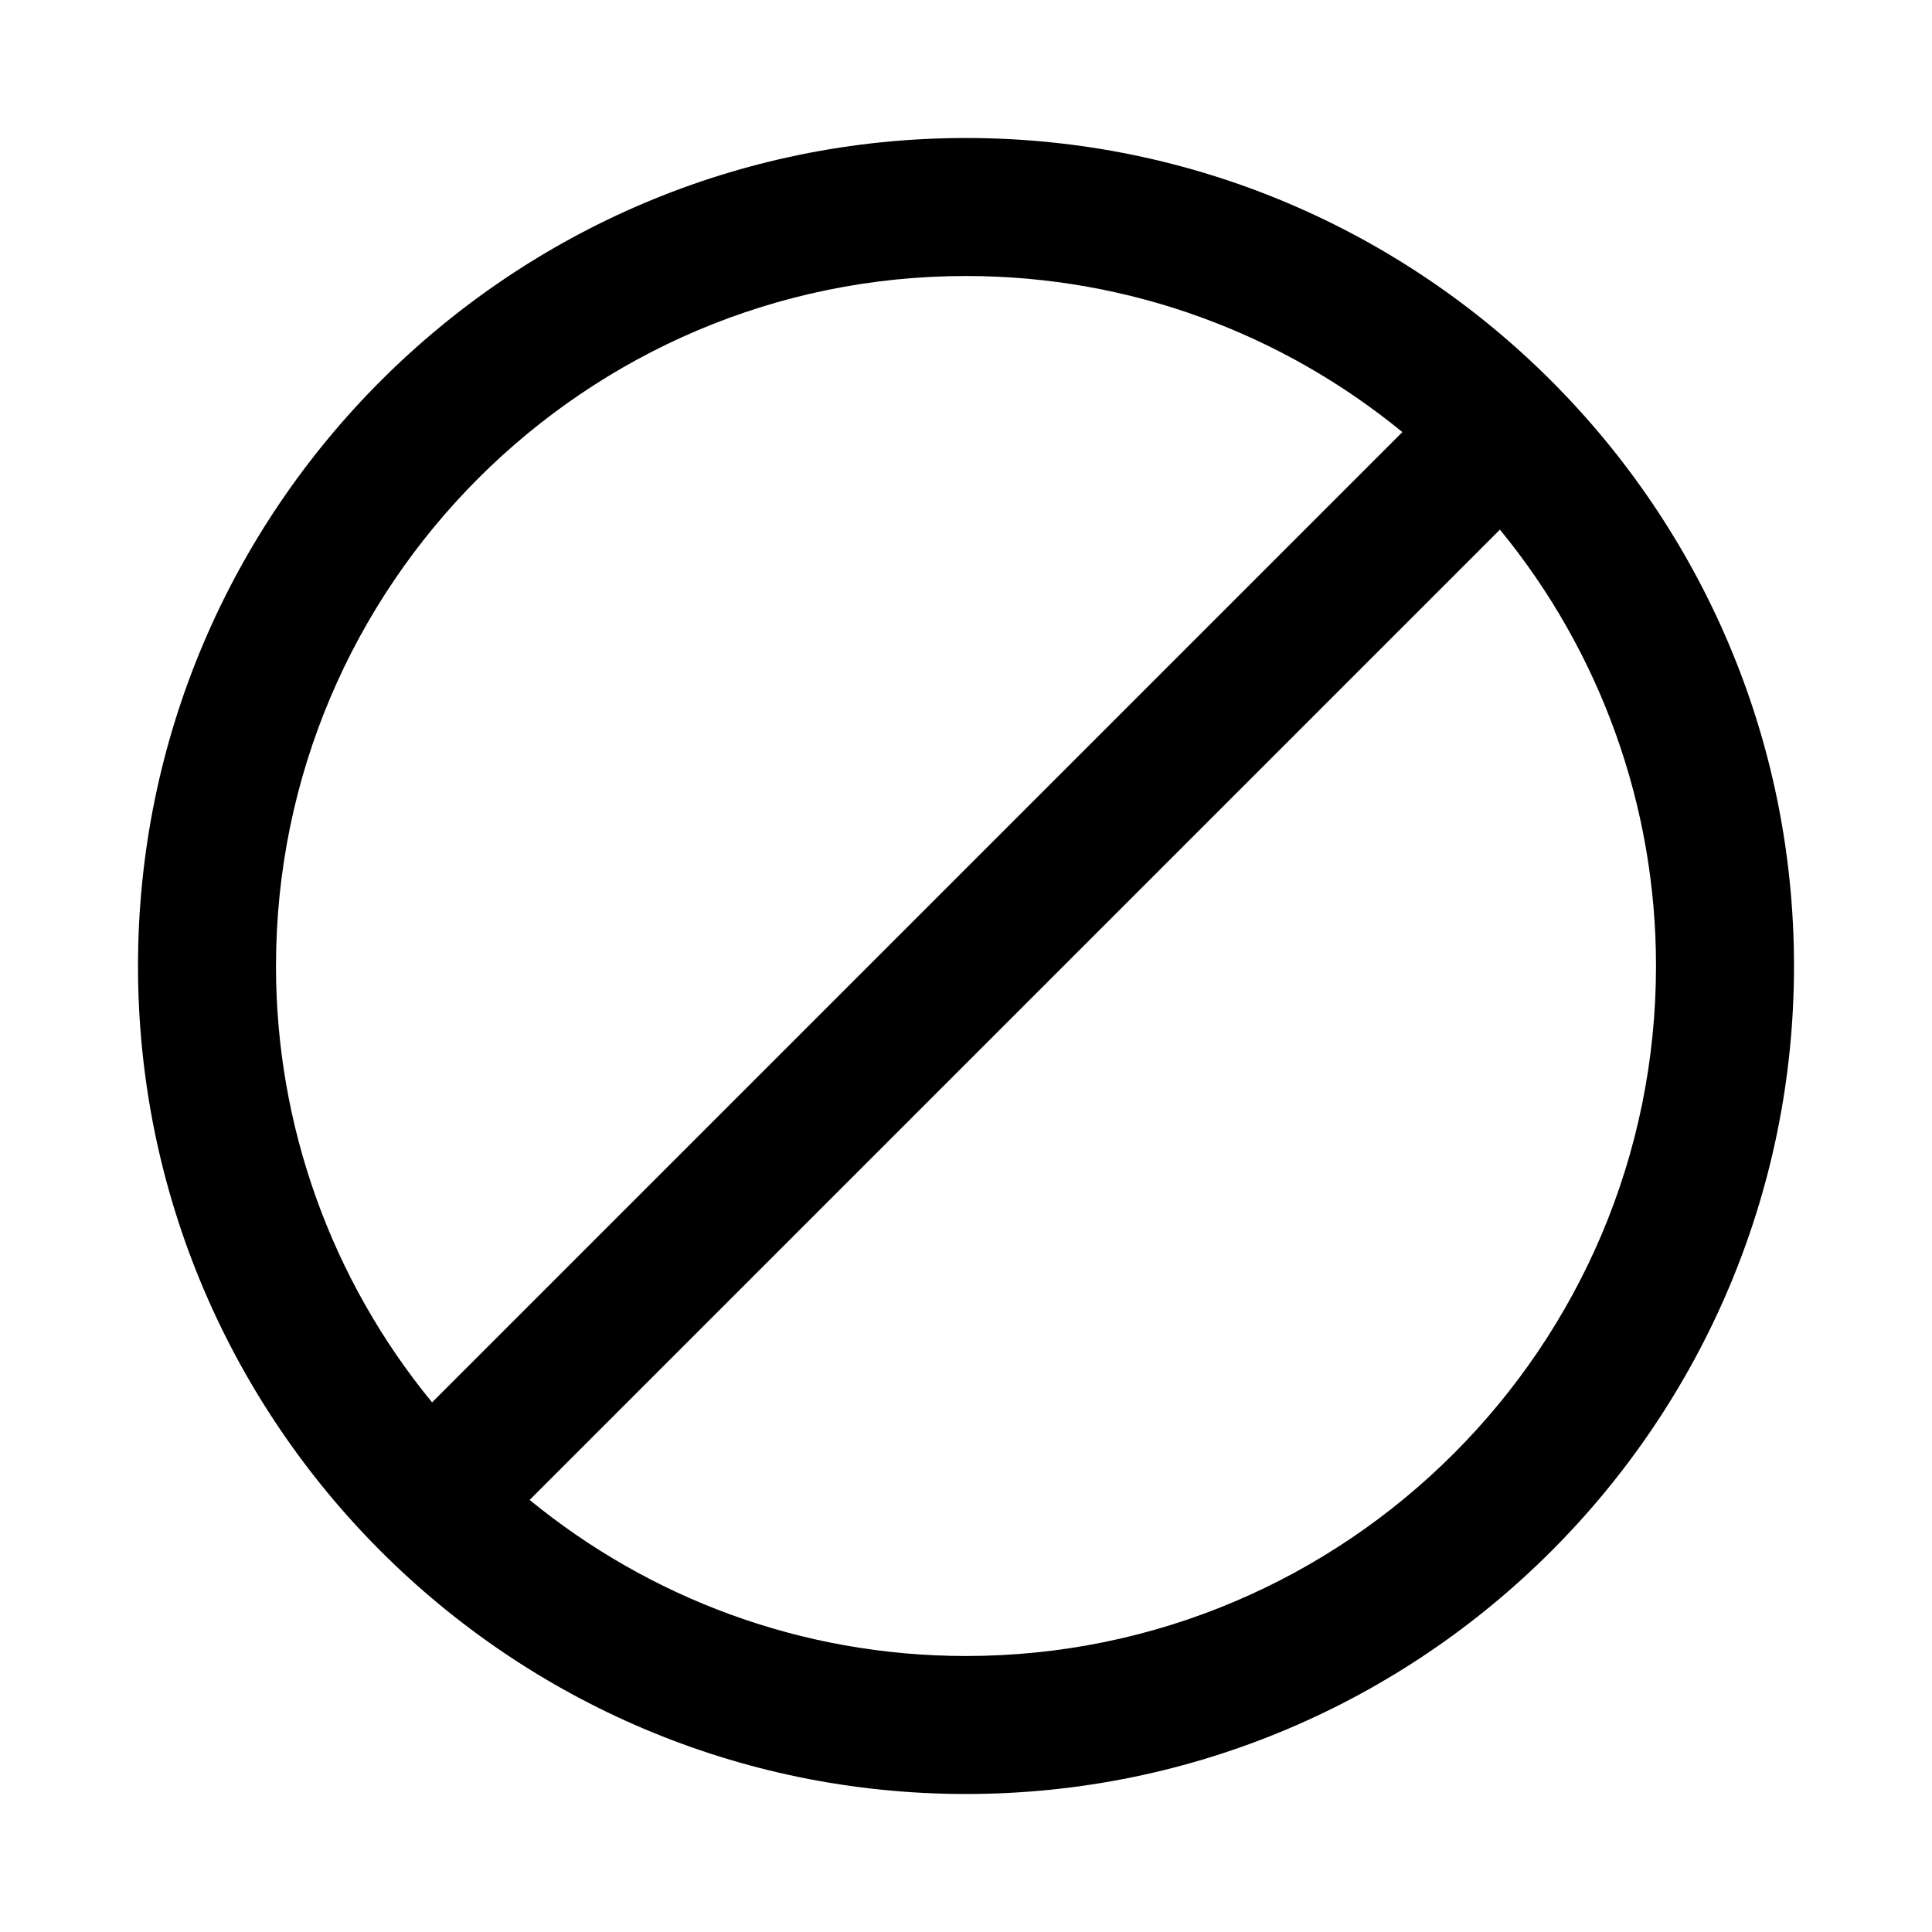
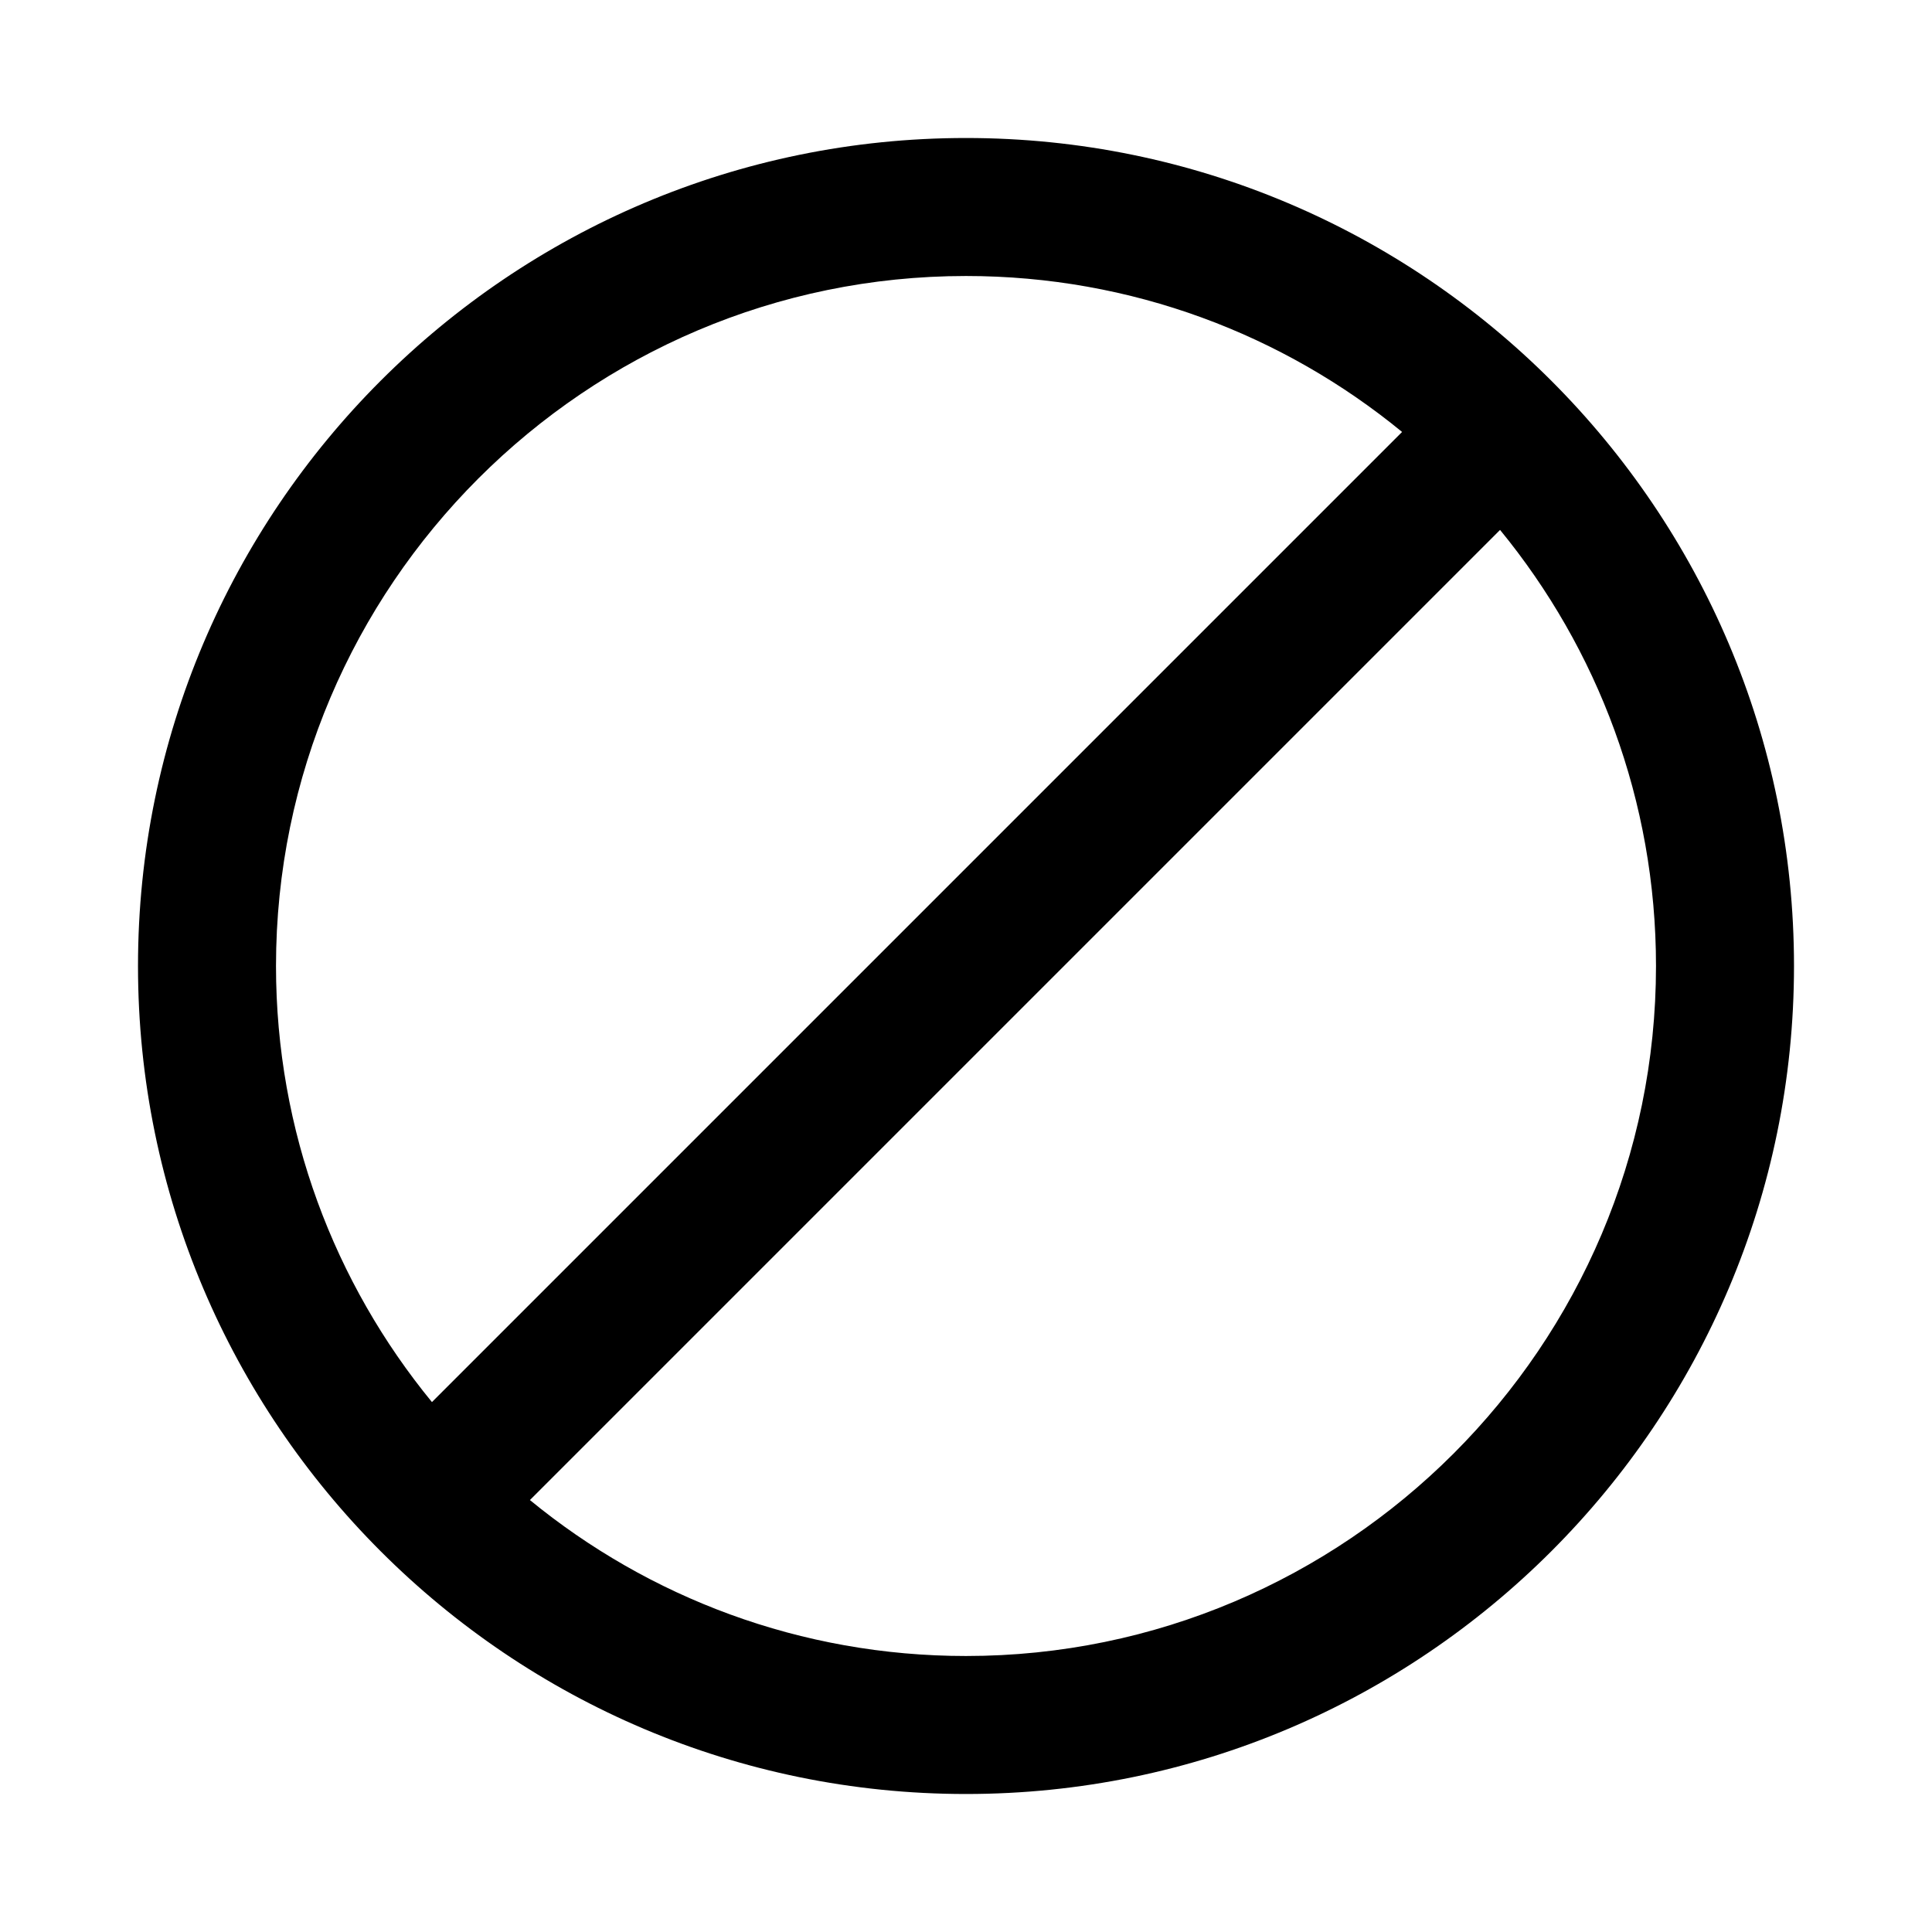
<svg xmlns="http://www.w3.org/2000/svg" width="28" height="28" viewBox="0 0 28 28">
-   <path d="M14 24c-2.397 0-4.6-.85-6.324-2.262L21.738 7.676A9.951 9.951 0 0 1 24 14c0 5.514-4.486 10-10 10m0-20c2.397 0 4.6.85 6.324 2.262L6.262 20.324A9.951 9.951 0 0 1 4 14C4 8.486 8.486 4 14 4m0-2C7.383 2 2 7.383 2 14s5.383 12 12 12 12-5.383 12-12S20.617 2 14 2" fill-rule="evenodd" />
+   <path d="M14 24c-2.4 0-4.6-.85-6.32-2.26L21.74 7.68C23.15 9.4 24 11.6 24 14c0 5.51-4.49 10-10 10m0-20c2.4 0 4.6.85 6.32 2.26L6.26 20.32C4.85 18.6 4 16.4 4 14 4 8.49 8.49 4 14 4m0-2C7.38 2 2 7.38 2 14s5.38 12 12 12 12-5.38 12-12S20.62 2 14 2" fill-rule="evenodd" />
</svg>
